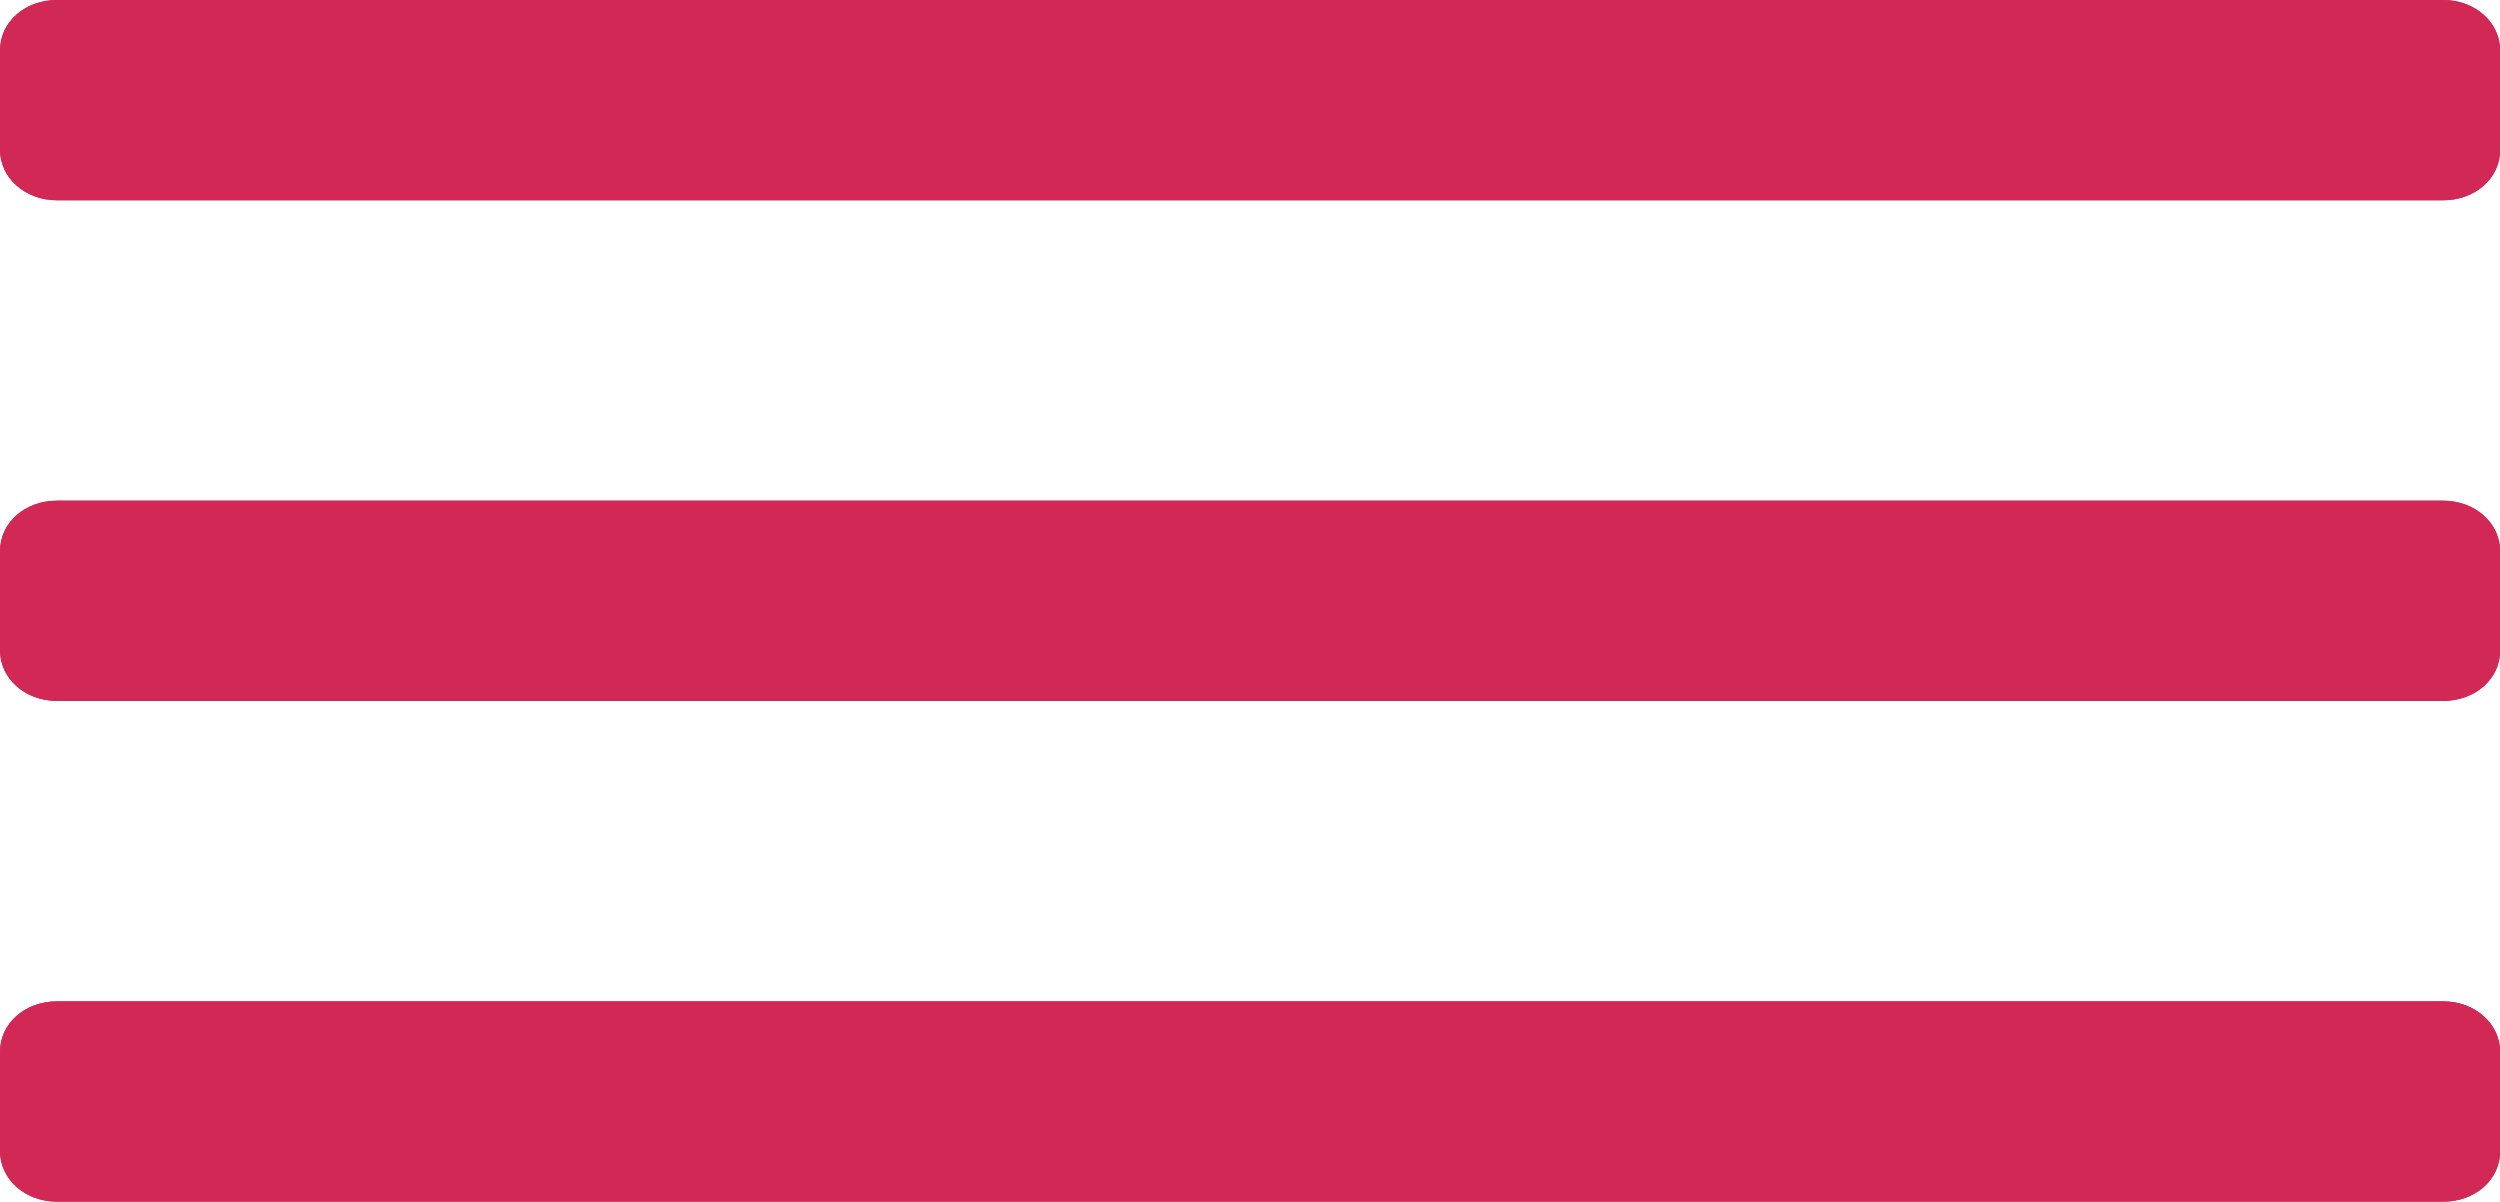
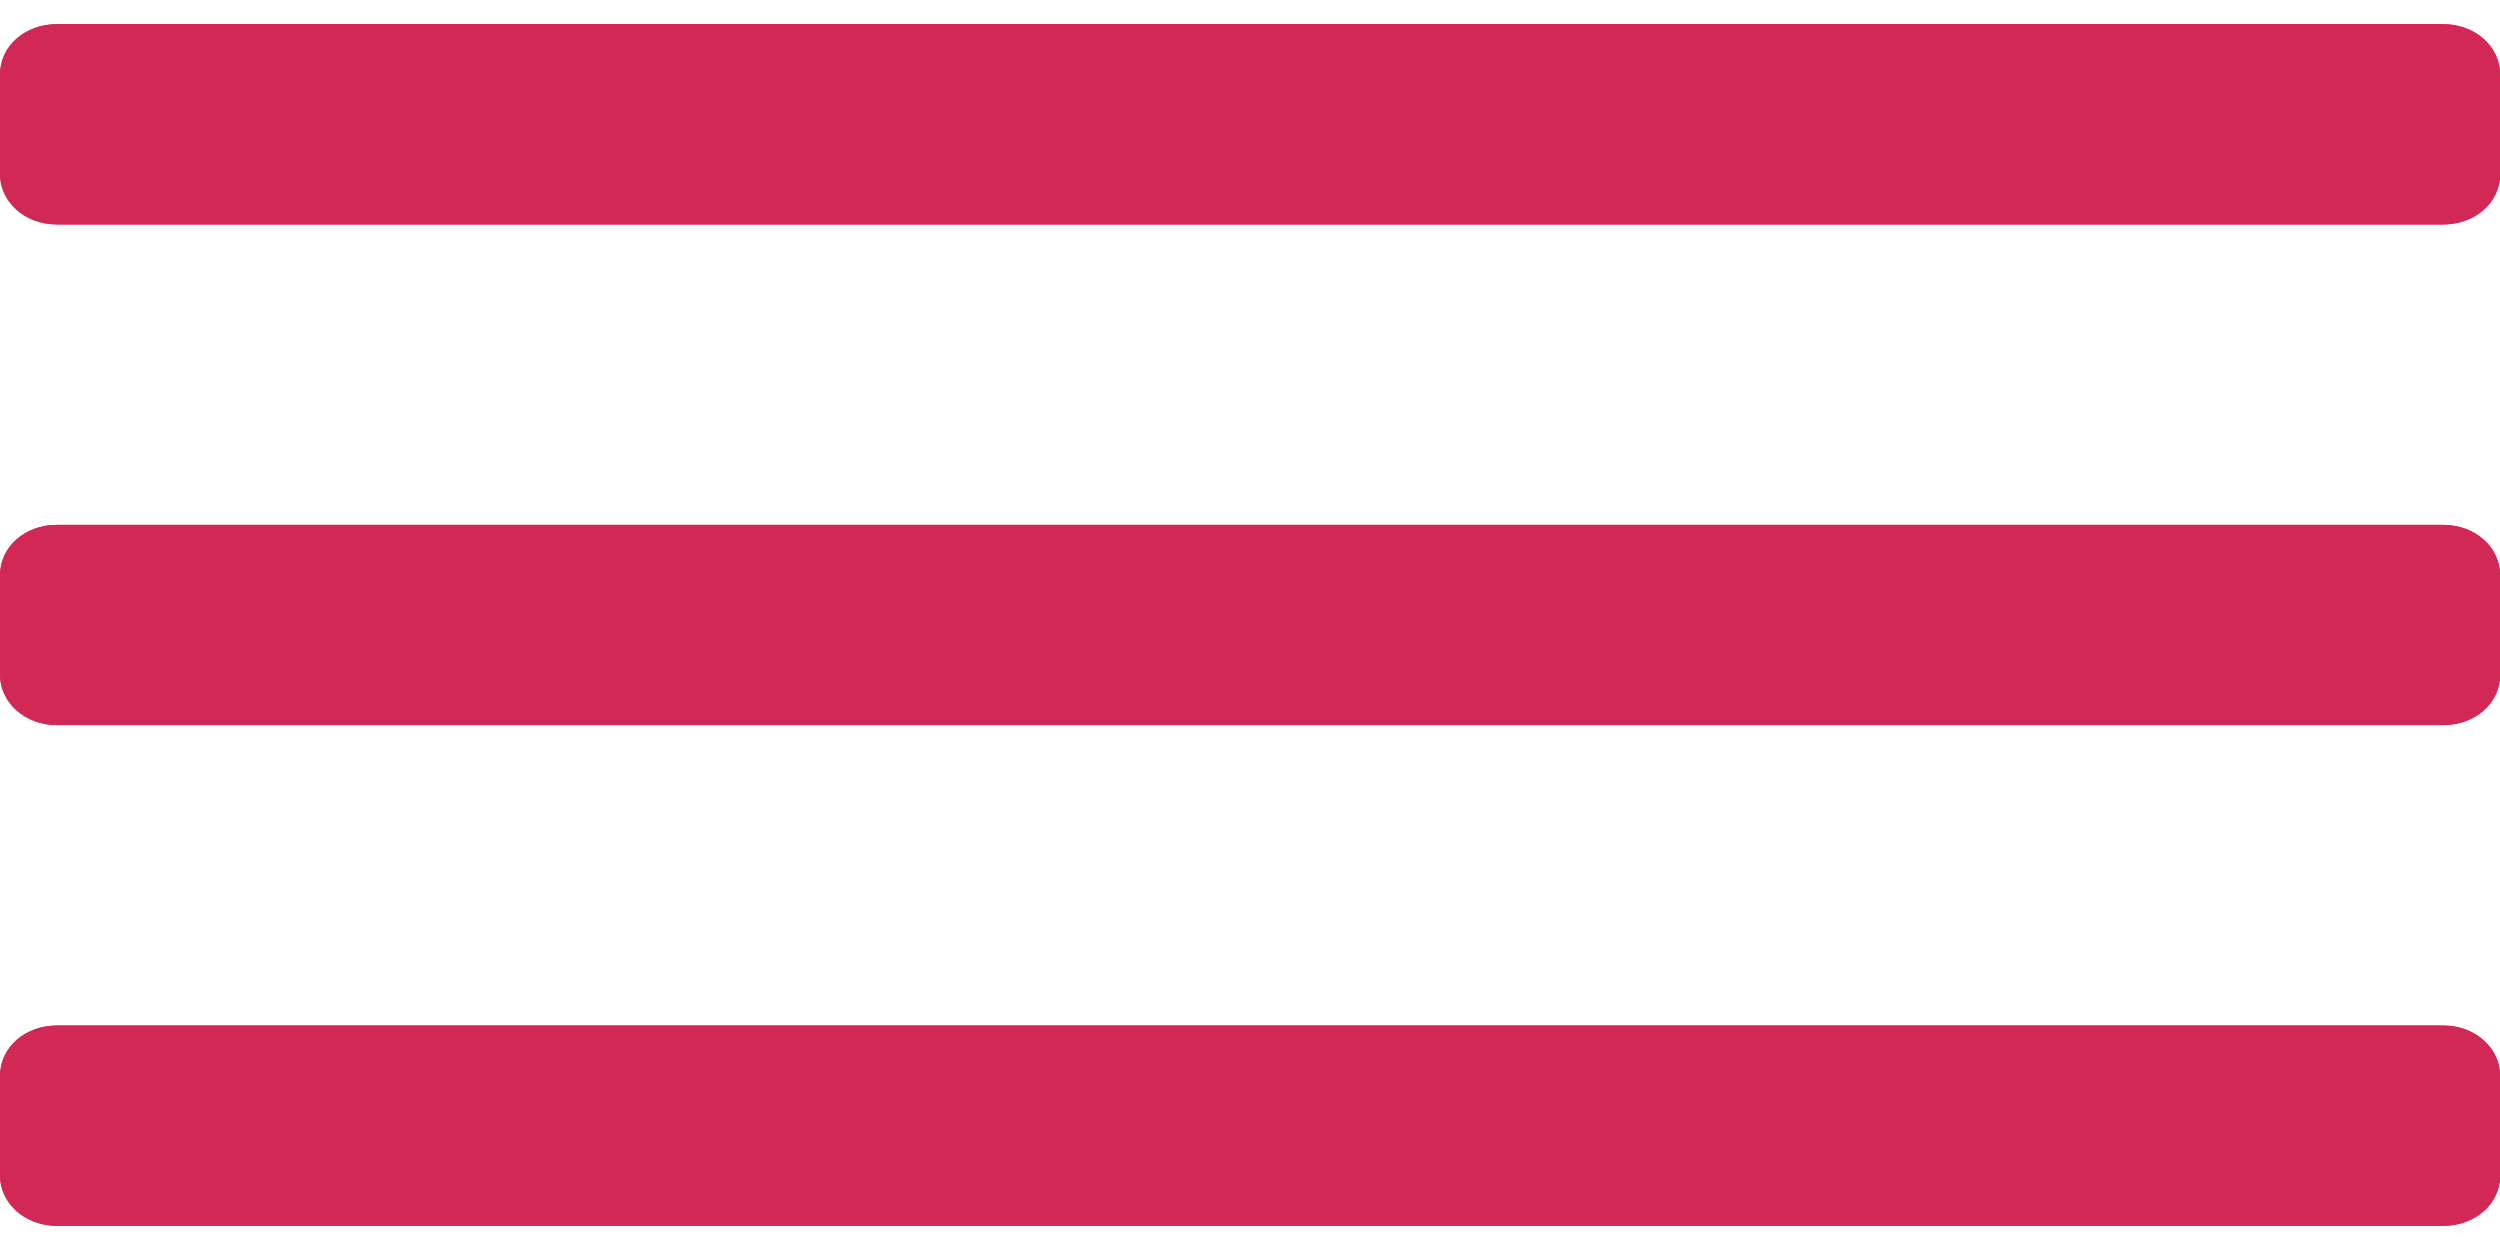
- <svg xmlns="http://www.w3.org/2000/svg" version="1.0" id="Layer_1" x="0px" y="0px" width="49.945px" height="24.007px" viewBox="0 0 49.945 24.007" enable-background="new 0 0 49.945 24.007" xml:space="preserve">
+ <svg xmlns="http://www.w3.org/2000/svg" version="1.0" id="Layer_1" x="0px" y="0px" width="50px" height="25px" viewBox="0 0 49.945 24.007" enable-background="new 0 0 49.945 24.007" xml:space="preserve">
  <g id="miu">
    <g id="editor_list_view_hambuger_menu_glyph">
      <g>
        <path id="path-1" fill="#d22856" d="M1.137,0C0.51,0,0,0.428,0,1.01v1.981c0,0.558,0.494,1.01,1.139,1.01h47.671 c0.628,0,1.138-0.428,1.138-1.01V1.01c0-0.558-0.494-1.01-1.138-1.01H1.137z M1.137,10.003C0.51,10.003,0,10.431,0,11.013v1.98 c0,0.557,0.494,1.01,1.139,1.01h47.671c0.628,0,1.138-0.428,1.138-1.01v-1.98c0-0.558-0.494-1.01-1.138-1.01H1.137z M1.137,20.005C0.51,20.005,0,20.434,0,21.016v1.981c0,0.557,0.494,1.01,1.139,1.01h47.671c0.628,0,1.138-0.428,1.138-1.01 v-1.981c0-0.558-0.494-1.011-1.138-1.011H1.137z" />
      </g>
      <g>
        <path id="path-1_1_" fill="#d22856" d="M1.137,0C0.51,0,0,0.428,0,1.01v1.981c0,0.558,0.494,1.01,1.139,1.01h47.671 c0.628,0,1.138-0.428,1.138-1.01V1.01c0-0.558-0.494-1.01-1.138-1.01H1.137z M1.137,10.003C0.51,10.003,0,10.431,0,11.013v1.98 c0,0.557,0.494,1.01,1.139,1.01h47.671c0.628,0,1.138-0.428,1.138-1.01v-1.98c0-0.558-0.494-1.01-1.138-1.01H1.137z M1.137,20.005C0.51,20.005,0,20.434,0,21.016v1.981c0,0.557,0.494,1.01,1.139,1.01h47.671c0.628,0,1.138-0.428,1.138-1.01 v-1.981c0-0.558-0.494-1.011-1.138-1.011H1.137z" />
      </g>
    </g>
  </g>
</svg>
